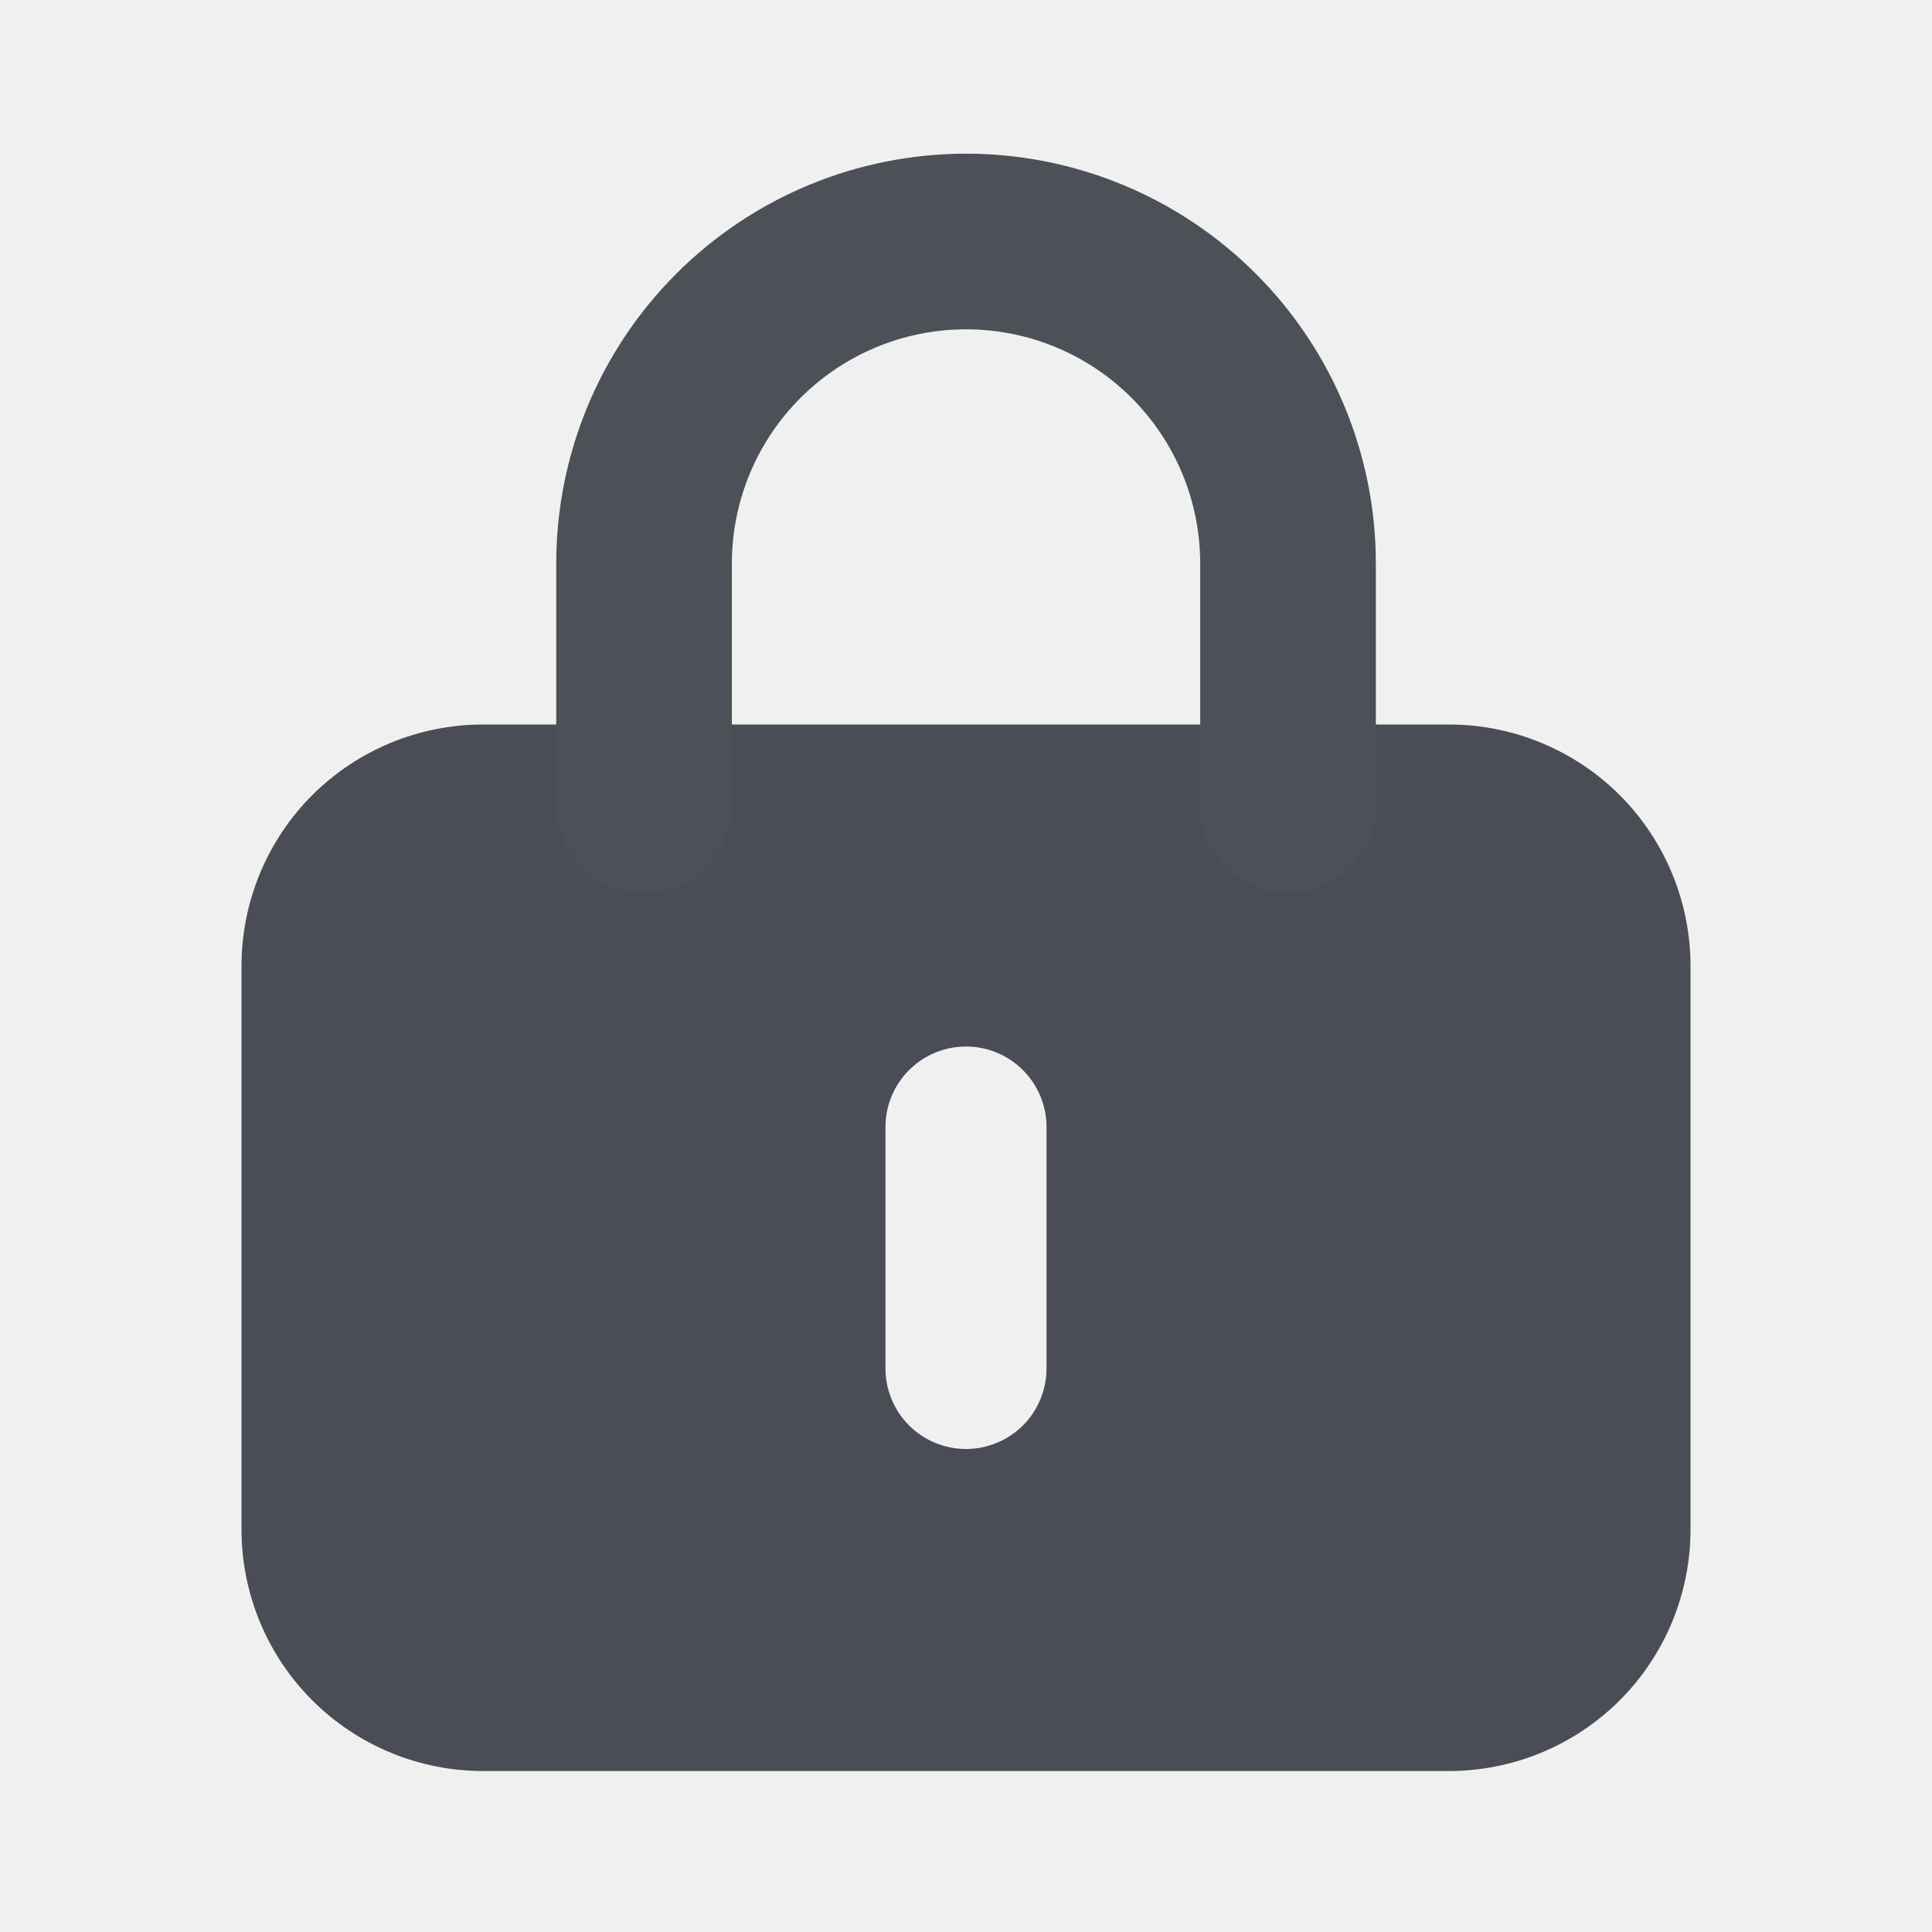
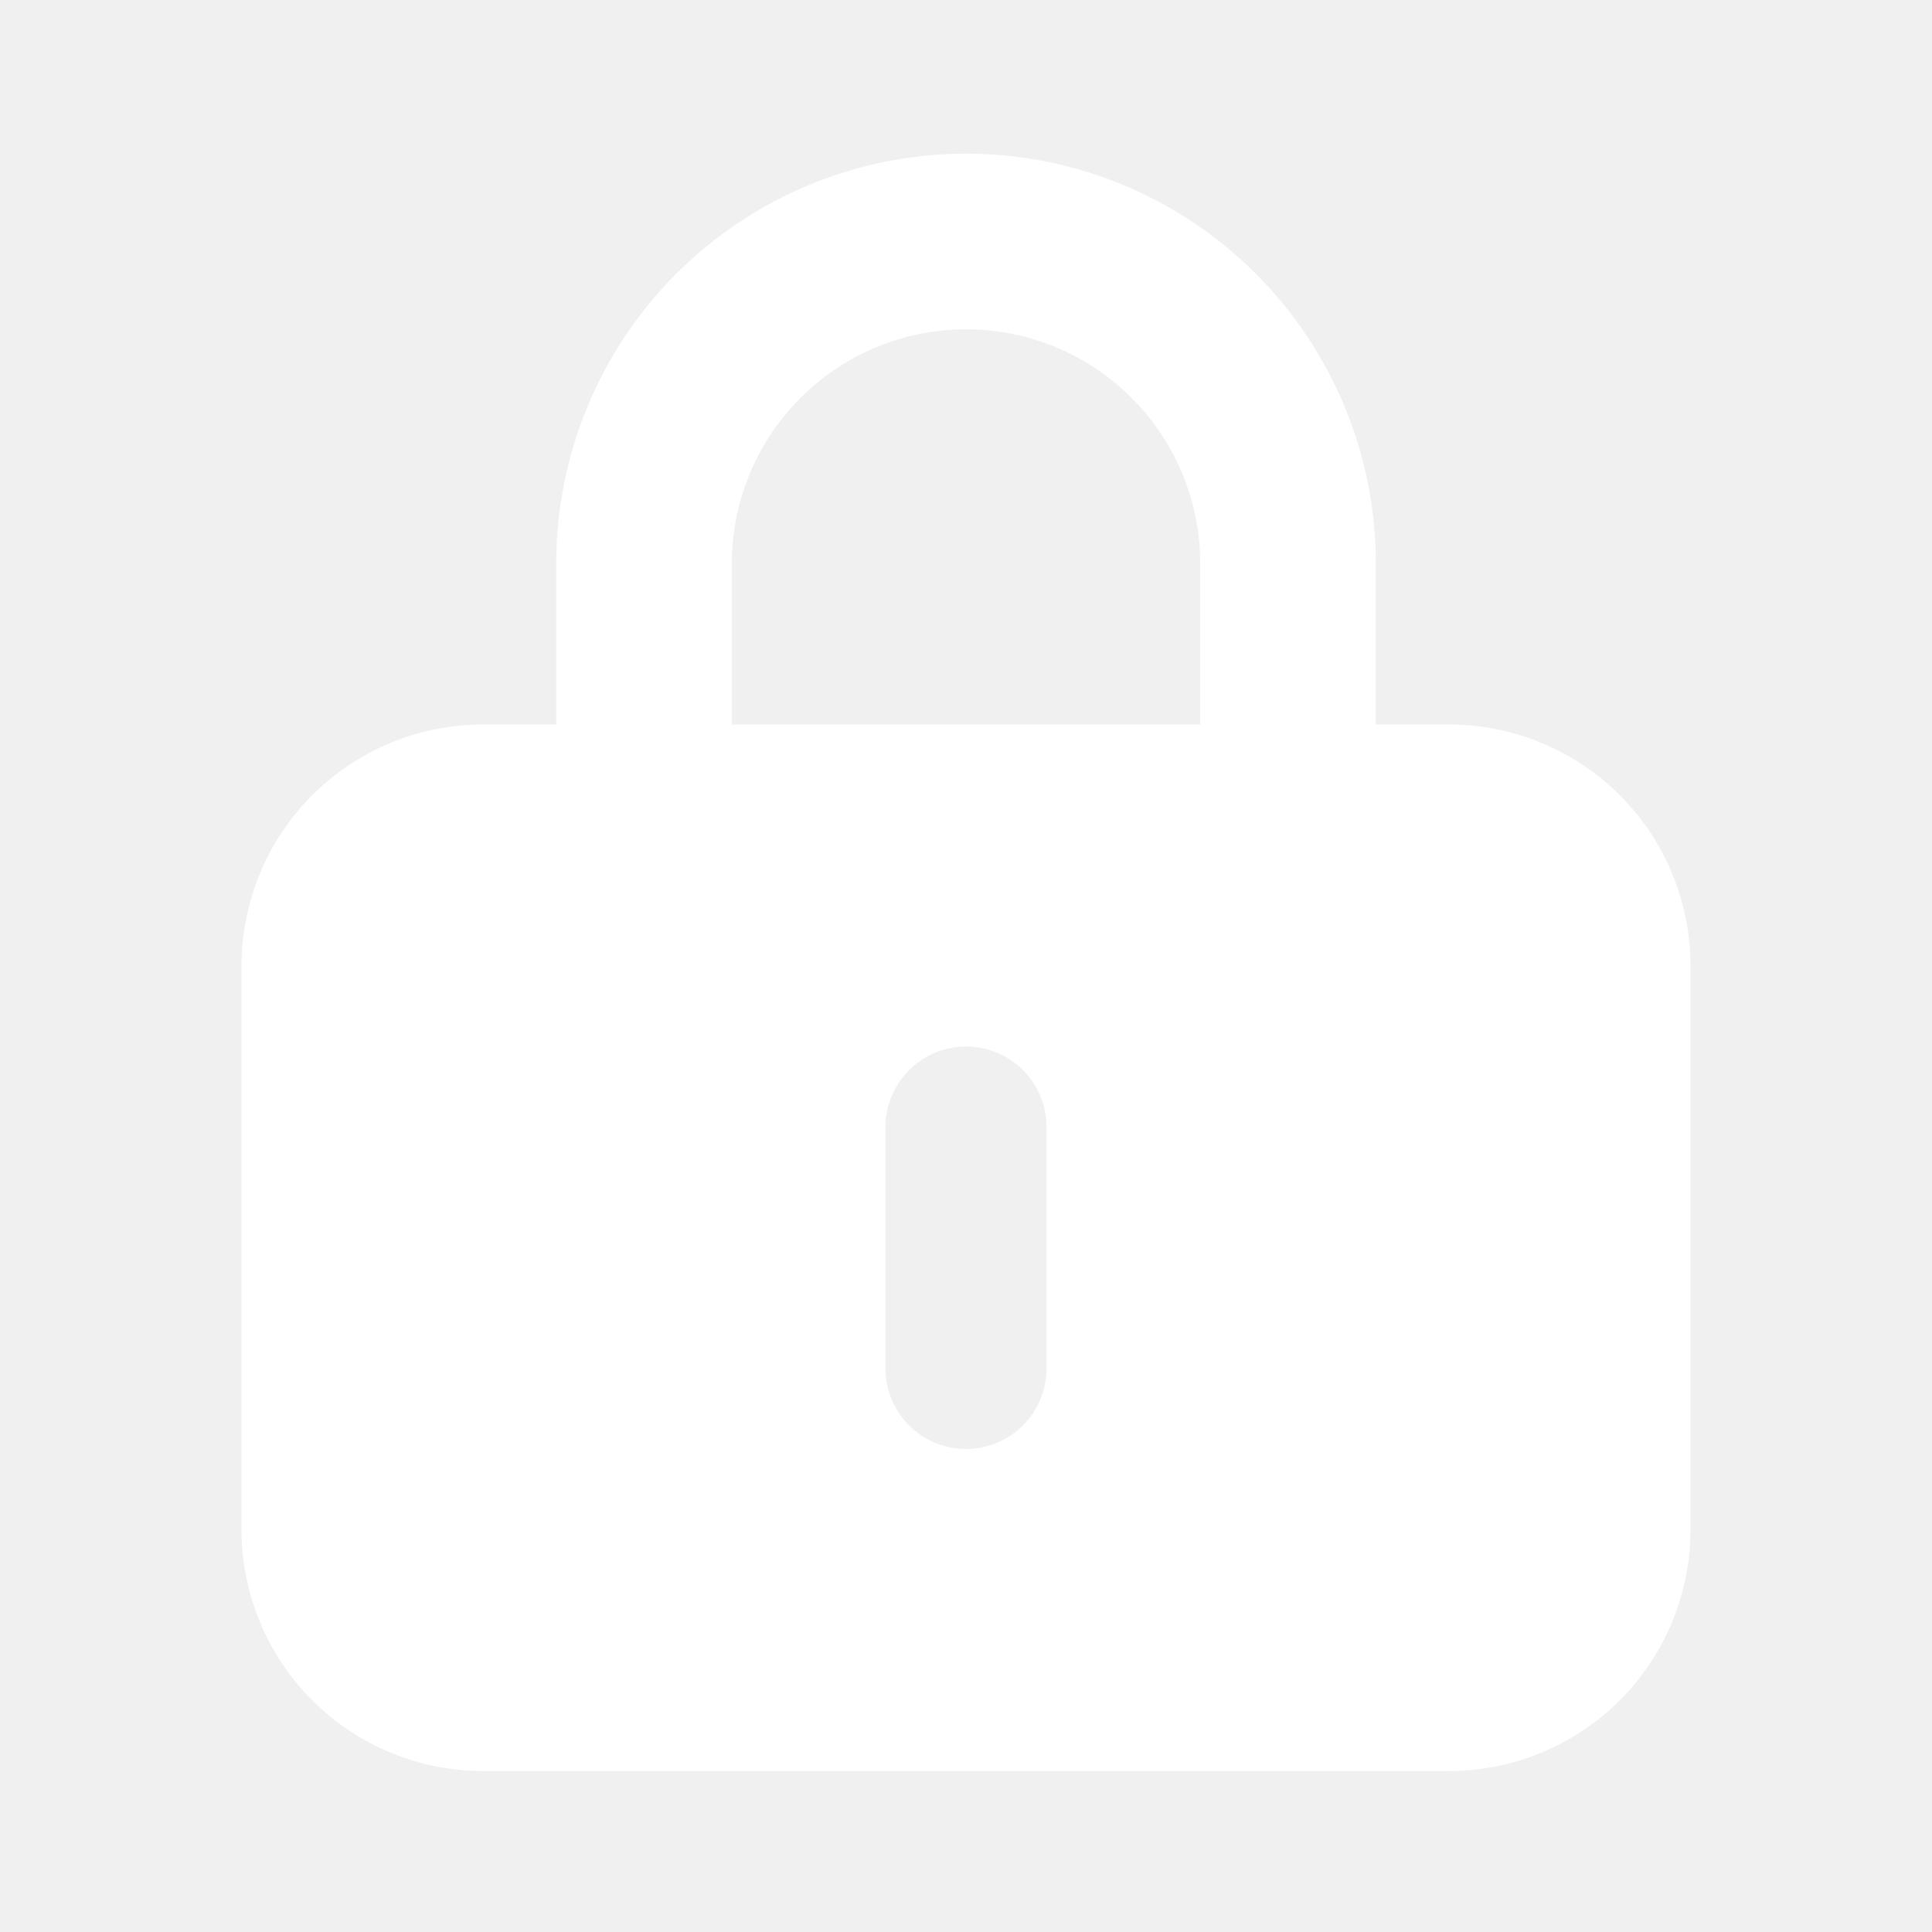
<svg xmlns="http://www.w3.org/2000/svg" width="22" height="22" viewBox="0 0 22 22" fill="none">
-   <path fill-rule="evenodd" clip-rule="evenodd" d="M2.75 11C2.75 10.271 3.04 9.571 3.555 9.055C4.071 8.54 4.771 8.25 5.5 8.25H16.5C17.229 8.25 17.929 8.54 18.445 9.055C18.96 9.571 19.25 10.271 19.25 11V17.417C19.25 18.146 18.96 18.846 18.445 19.361C17.929 19.877 17.229 20.167 16.5 20.167H5.5C4.771 20.167 4.071 19.877 3.555 19.361C3.04 18.846 2.75 18.146 2.75 17.417V11ZM11.917 12.833C11.917 12.59 11.82 12.357 11.648 12.185C11.476 12.013 11.243 11.917 11 11.917C10.757 11.917 10.524 12.013 10.352 12.185C10.18 12.357 10.083 12.59 10.083 12.833V15.583C10.083 15.826 10.18 16.06 10.352 16.232C10.524 16.403 10.757 16.5 11 16.5C11.243 16.5 11.476 16.403 11.648 16.232C11.82 16.06 11.917 15.826 11.917 15.583V12.833Z" fill="#4A4D56" />
-   <path d="M7.334 9.167V6.417C7.334 5.444 7.72 4.512 8.408 3.824C9.096 3.136 10.028 2.75 11.001 2.75C11.973 2.75 12.906 3.136 13.593 3.824C14.281 4.512 14.667 5.444 14.667 6.417V9.167" stroke="#4C5057" stroke-width="2" stroke-linecap="round" stroke-linejoin="round" />
+   <path fill-rule="evenodd" clip-rule="evenodd" d="M2.75 11C2.75 10.271 3.04 9.571 3.555 9.055C4.071 8.54 4.771 8.25 5.5 8.25H16.5C17.229 8.25 17.929 8.54 18.445 9.055C18.96 9.571 19.25 10.271 19.25 11V17.417C19.25 18.146 18.96 18.846 18.445 19.361C17.929 19.877 17.229 20.167 16.5 20.167H5.5C4.771 20.167 4.071 19.877 3.555 19.361C3.04 18.846 2.75 18.146 2.75 17.417V11ZM11.917 12.833C11.917 12.59 11.82 12.357 11.648 12.185C11.476 12.013 11.243 11.917 11 11.917C10.757 11.917 10.524 12.013 10.352 12.185C10.18 12.357 10.083 12.59 10.083 12.833V15.583C10.083 15.826 10.18 16.06 10.352 16.232C10.524 16.403 10.757 16.5 11 16.5C11.243 16.5 11.476 16.403 11.648 16.232C11.82 16.06 11.917 15.826 11.917 15.583V12.833Z" fill="#FFFFFF" />
+   <path d="M7.334 9.167V6.417C7.334 5.444 7.72 4.512 8.408 3.824C9.096 3.136 10.028 2.75 11.001 2.75C11.973 2.75 12.906 3.136 13.593 3.824C14.281 4.512 14.667 5.444 14.667 6.417V9.167" stroke="#FFFFFF" stroke-width="2" stroke-linecap="round" stroke-linejoin="round" />
</svg>
